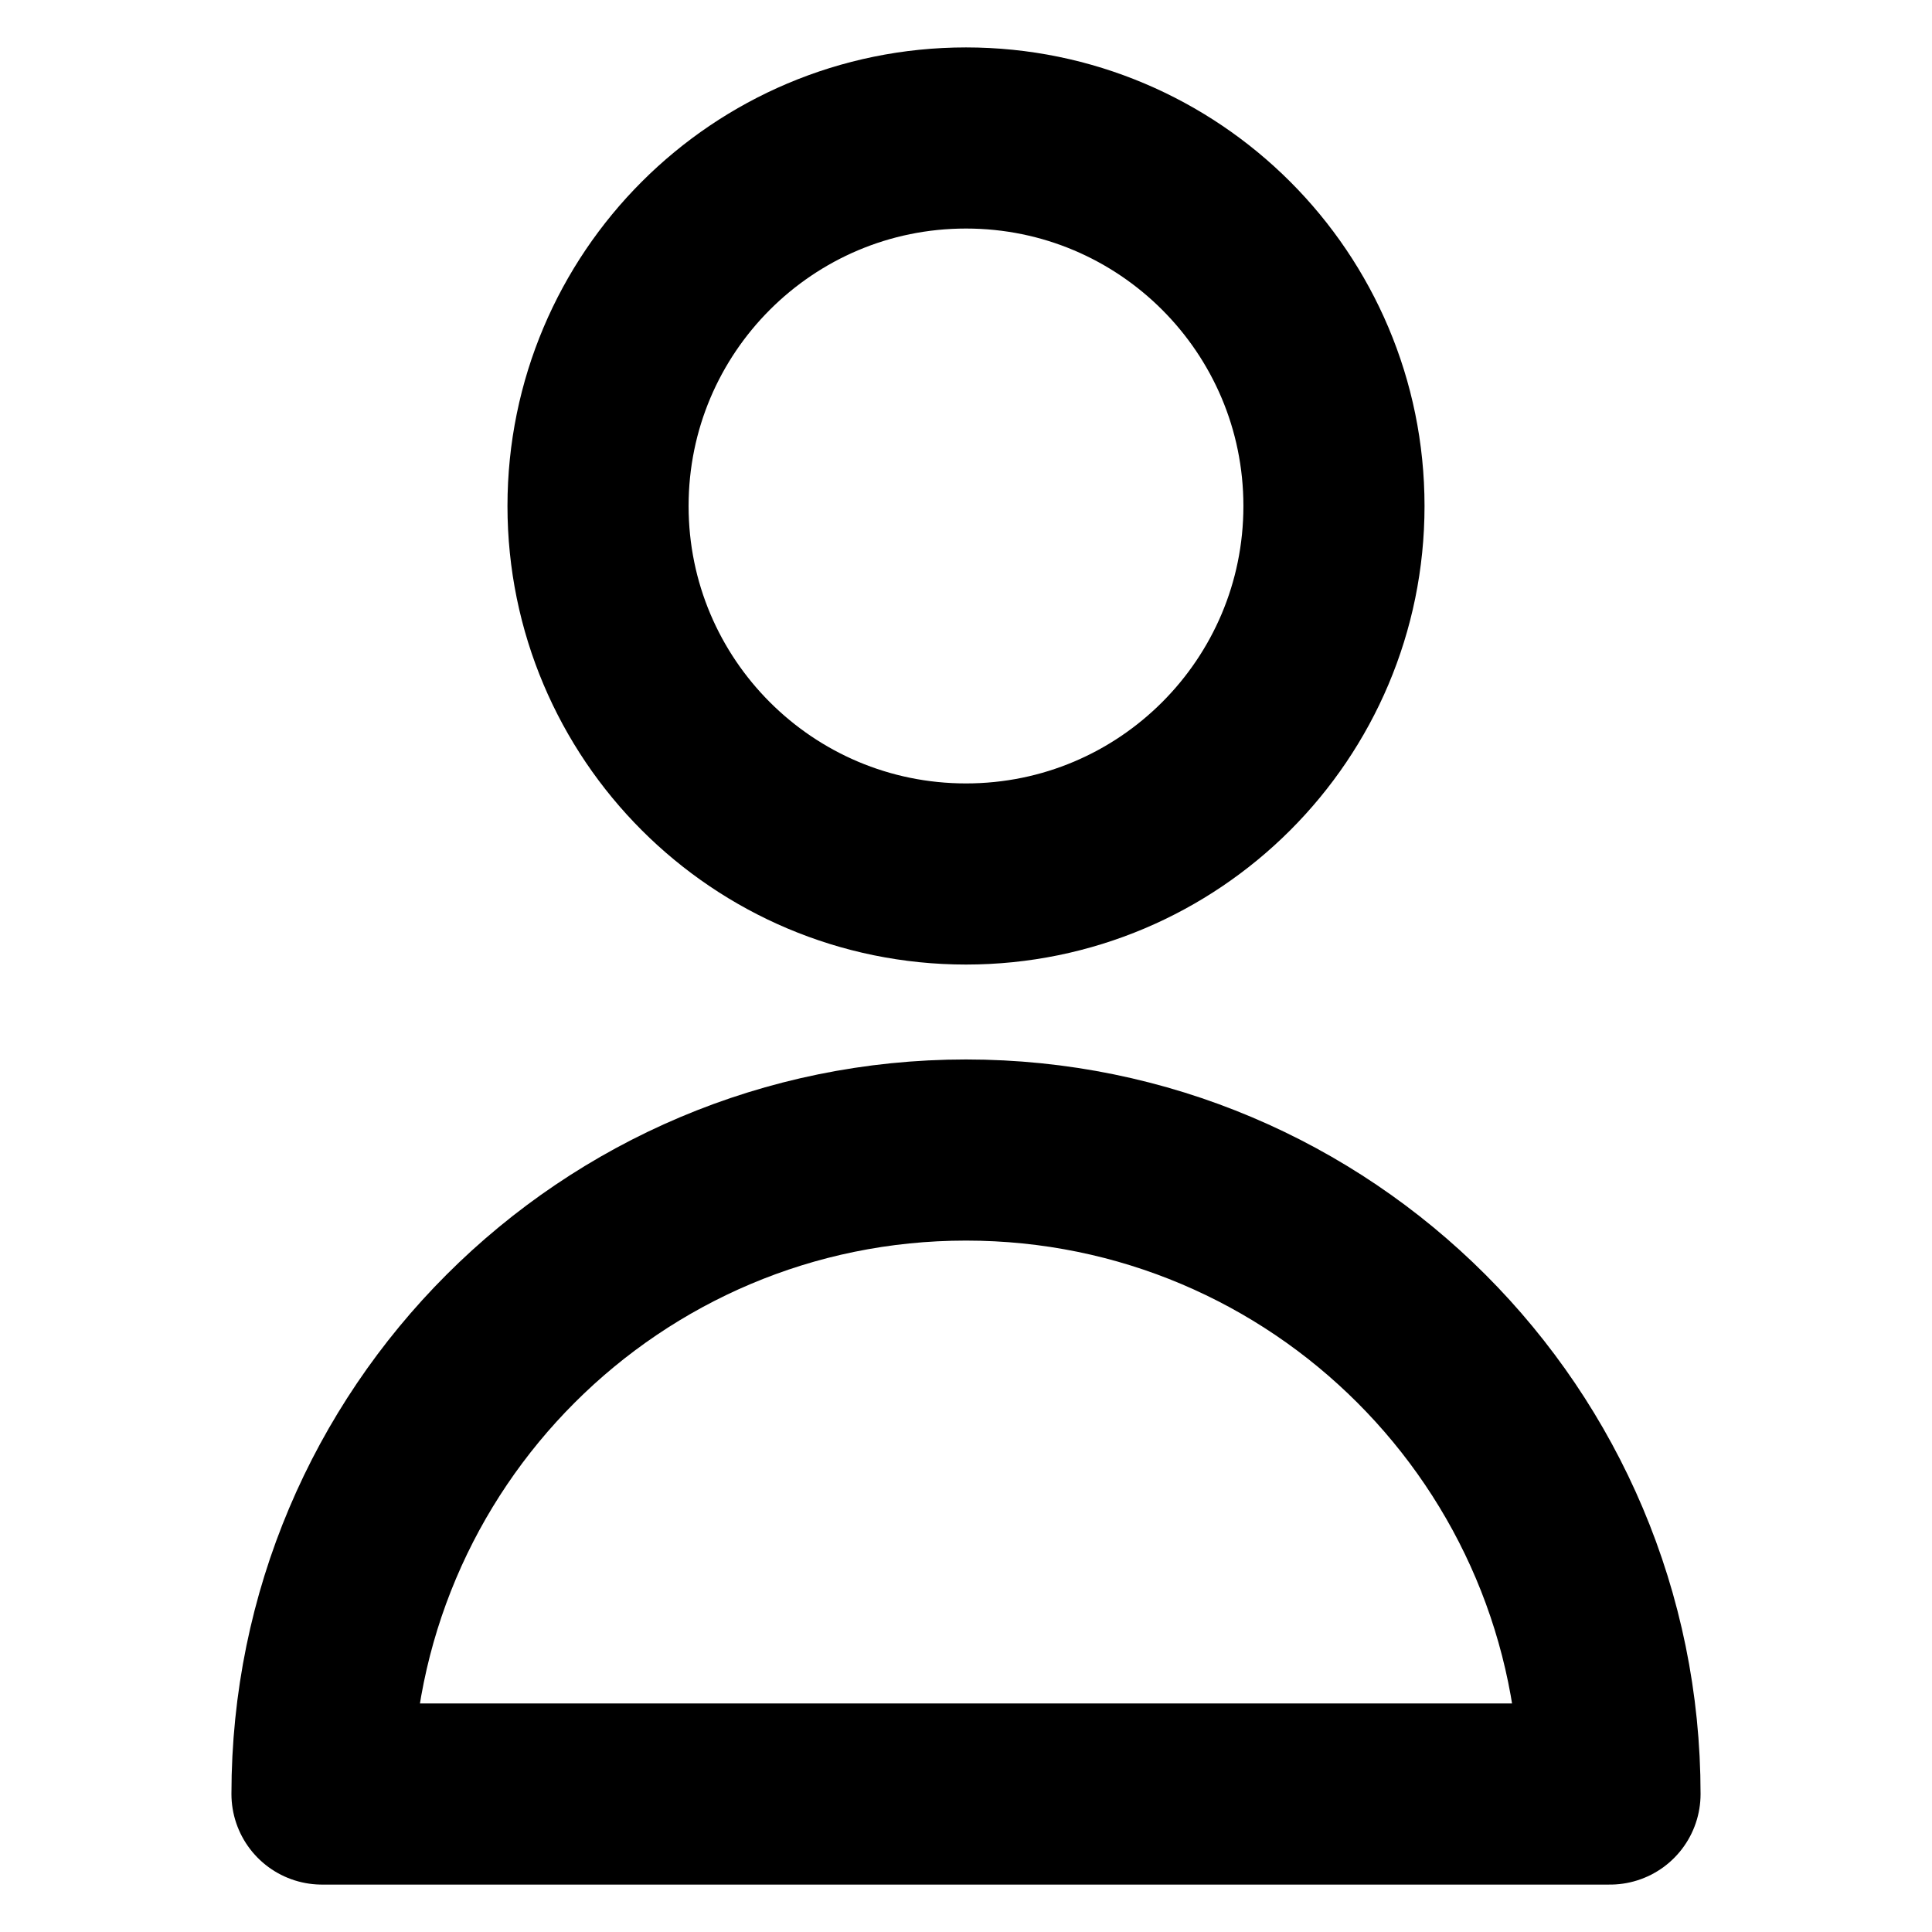
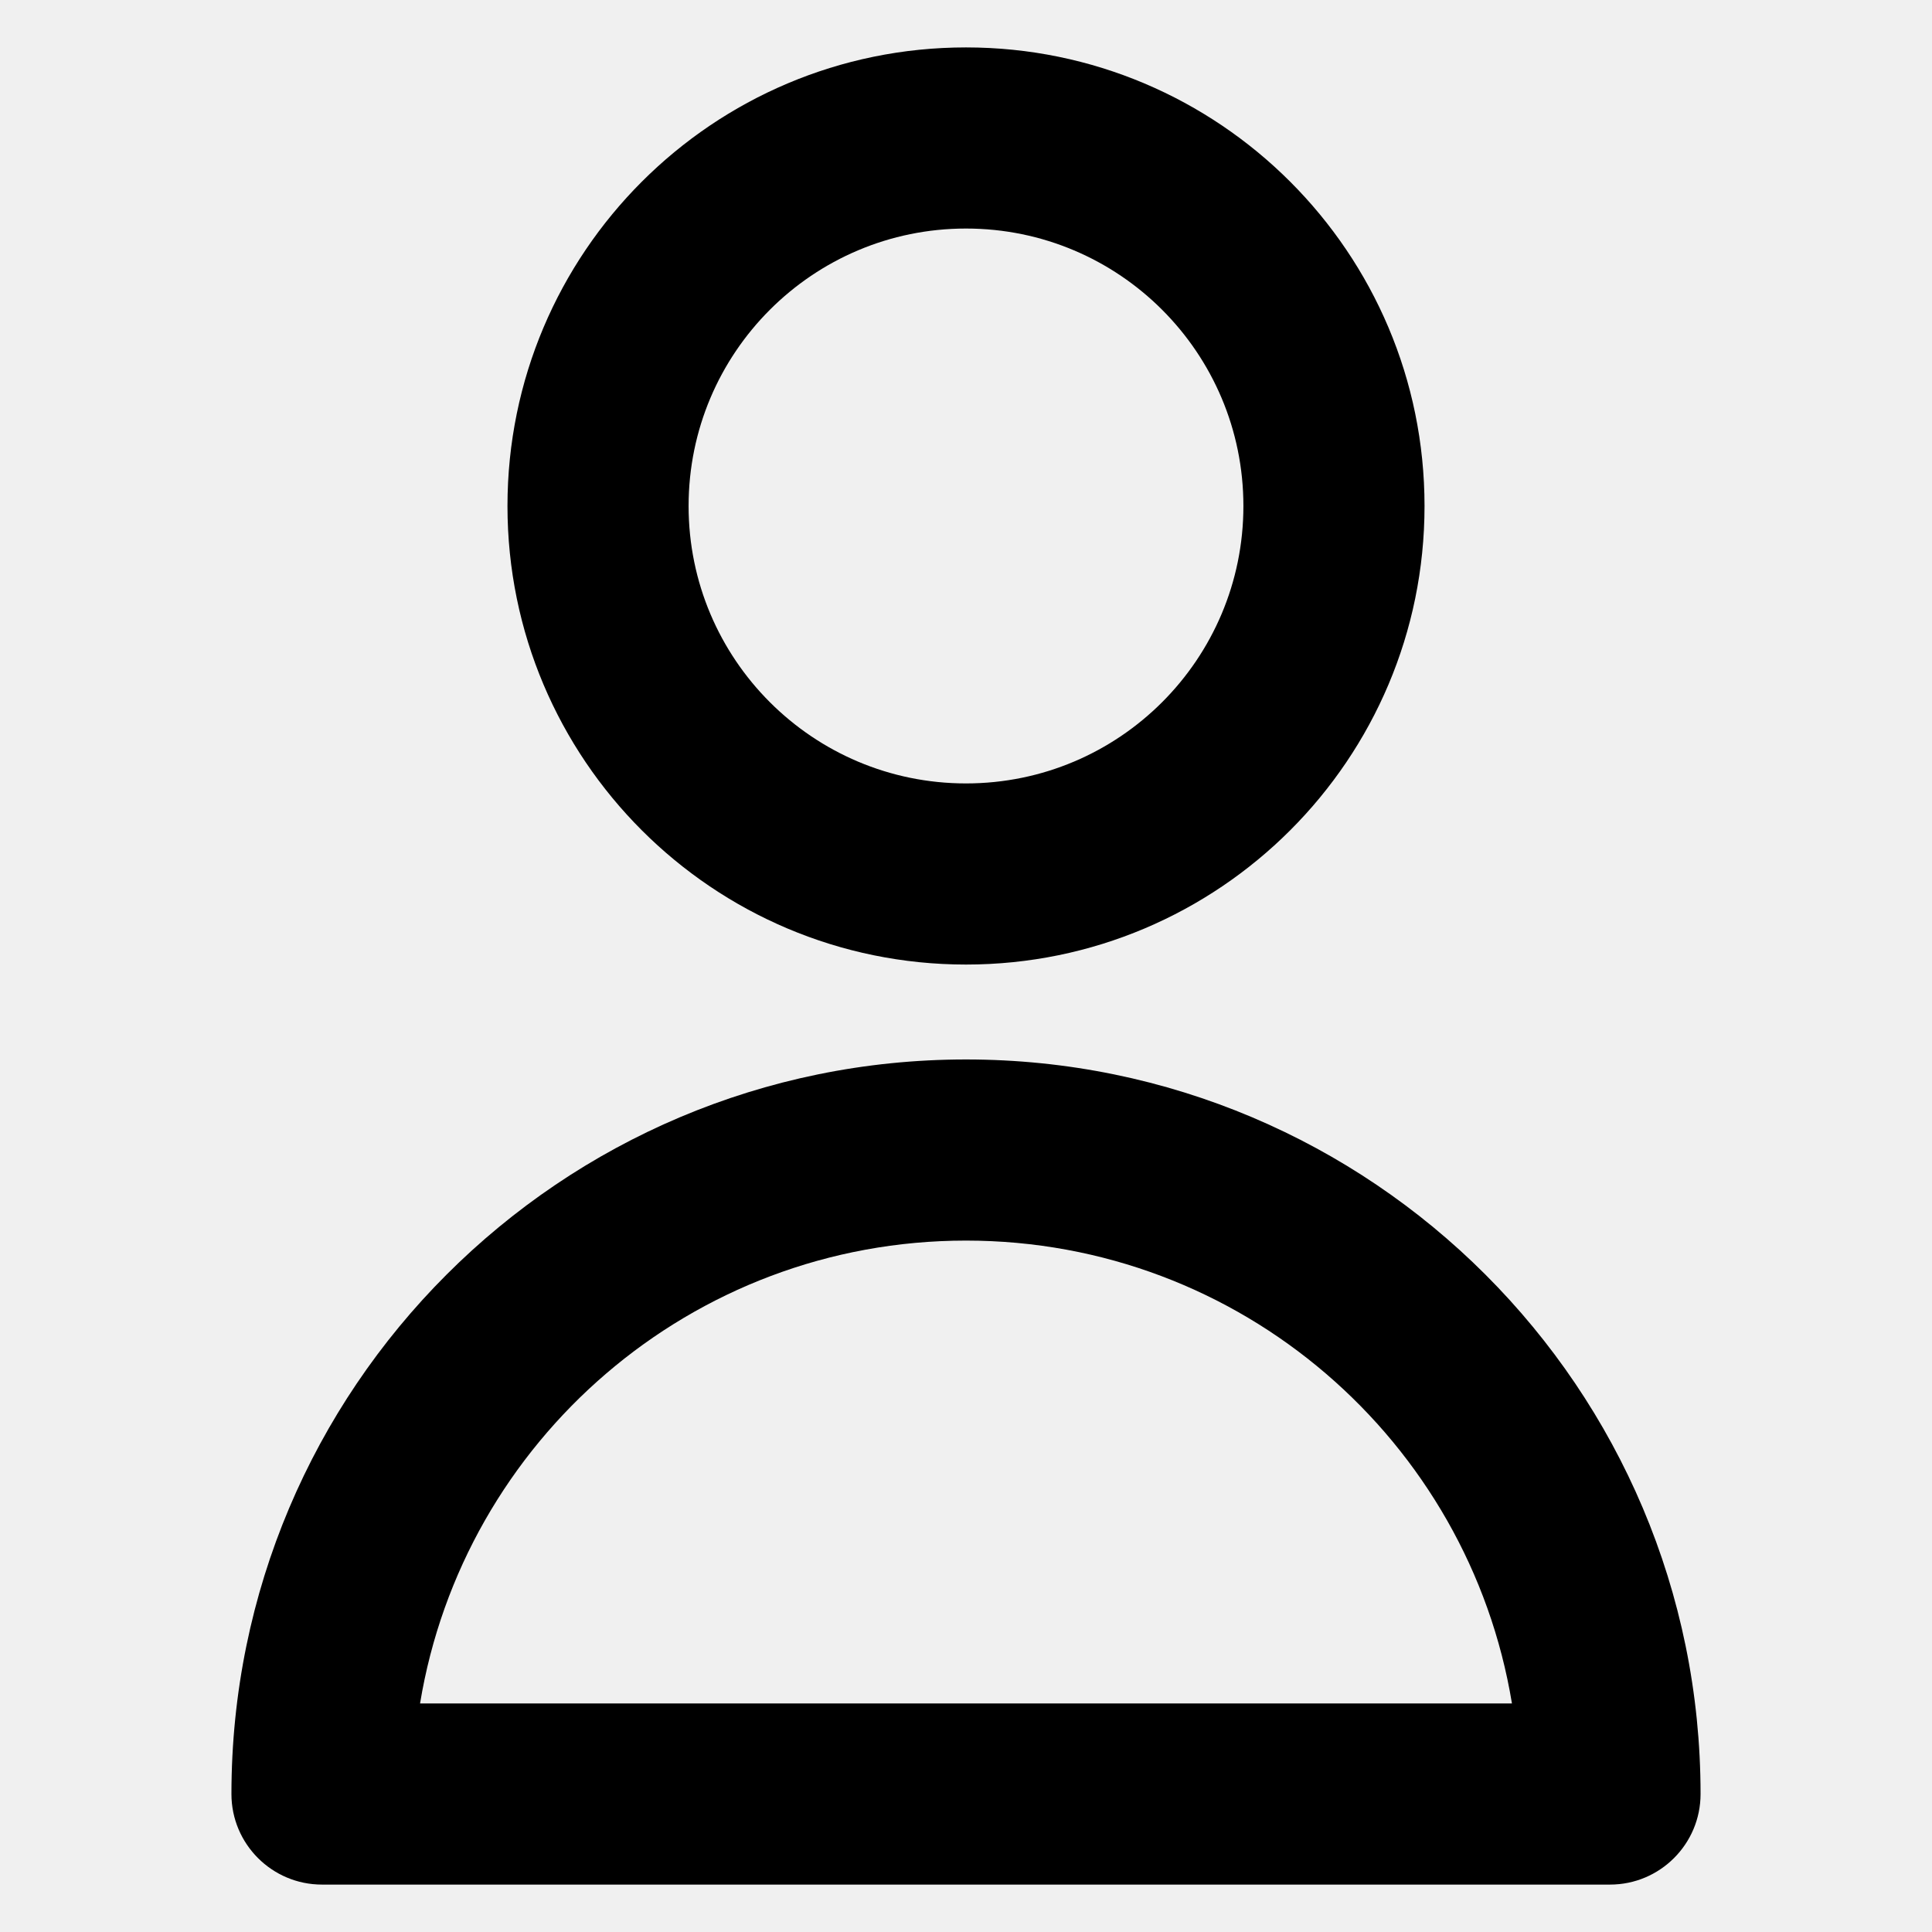
<svg xmlns="http://www.w3.org/2000/svg" width="24" height="24" viewBox="0 0 24 24" fill="none">
-   <rect width="24" height="24" fill="white" />
-   <path d="M16.571 6.286C16.571 8.81 14.525 10.857 12 10.857C9.475 10.857 7.429 8.81 7.429 6.286C7.429 3.761 9.475 1.714 12 1.714C14.525 1.714 16.571 3.761 16.571 6.286Z" stroke="black" stroke-width="2.25" stroke-linecap="round" stroke-linejoin="round" />
-   <path d="M12 14.286C7.582 14.286 4 17.867 4 22.286H20C20 17.867 16.418 14.286 12 14.286Z" stroke="black" stroke-width="2.25" stroke-linecap="round" stroke-linejoin="round" />
+   <path d="M15.446 6.286C15.446 4.382 13.903 2.839 12 2.839C10.097 2.839 8.554 4.382 8.554 6.286C8.554 8.189 10.097 9.732 12 9.732C13.903 9.732 15.446 8.189 15.446 6.286ZM17.696 6.286C17.696 9.432 15.146 11.982 12 11.982C8.854 11.982 6.304 9.432 6.304 6.286C6.304 3.14 8.854 0.589 12 0.589C15.146 0.589 17.696 3.14 17.696 6.286Z" fill="black" />
+   <path d="M12 13.161C17.04 13.161 21.125 17.246 21.125 22.286C21.125 22.907 20.621 23.411 20 23.411H4C3.379 23.411 2.875 22.907 2.875 22.286C2.875 17.246 6.96 13.161 12 13.161ZM12 15.411C8.586 15.411 5.755 17.899 5.218 21.161H18.782C18.245 17.899 15.414 15.411 12 15.411Z" fill="black" />
</svg>
